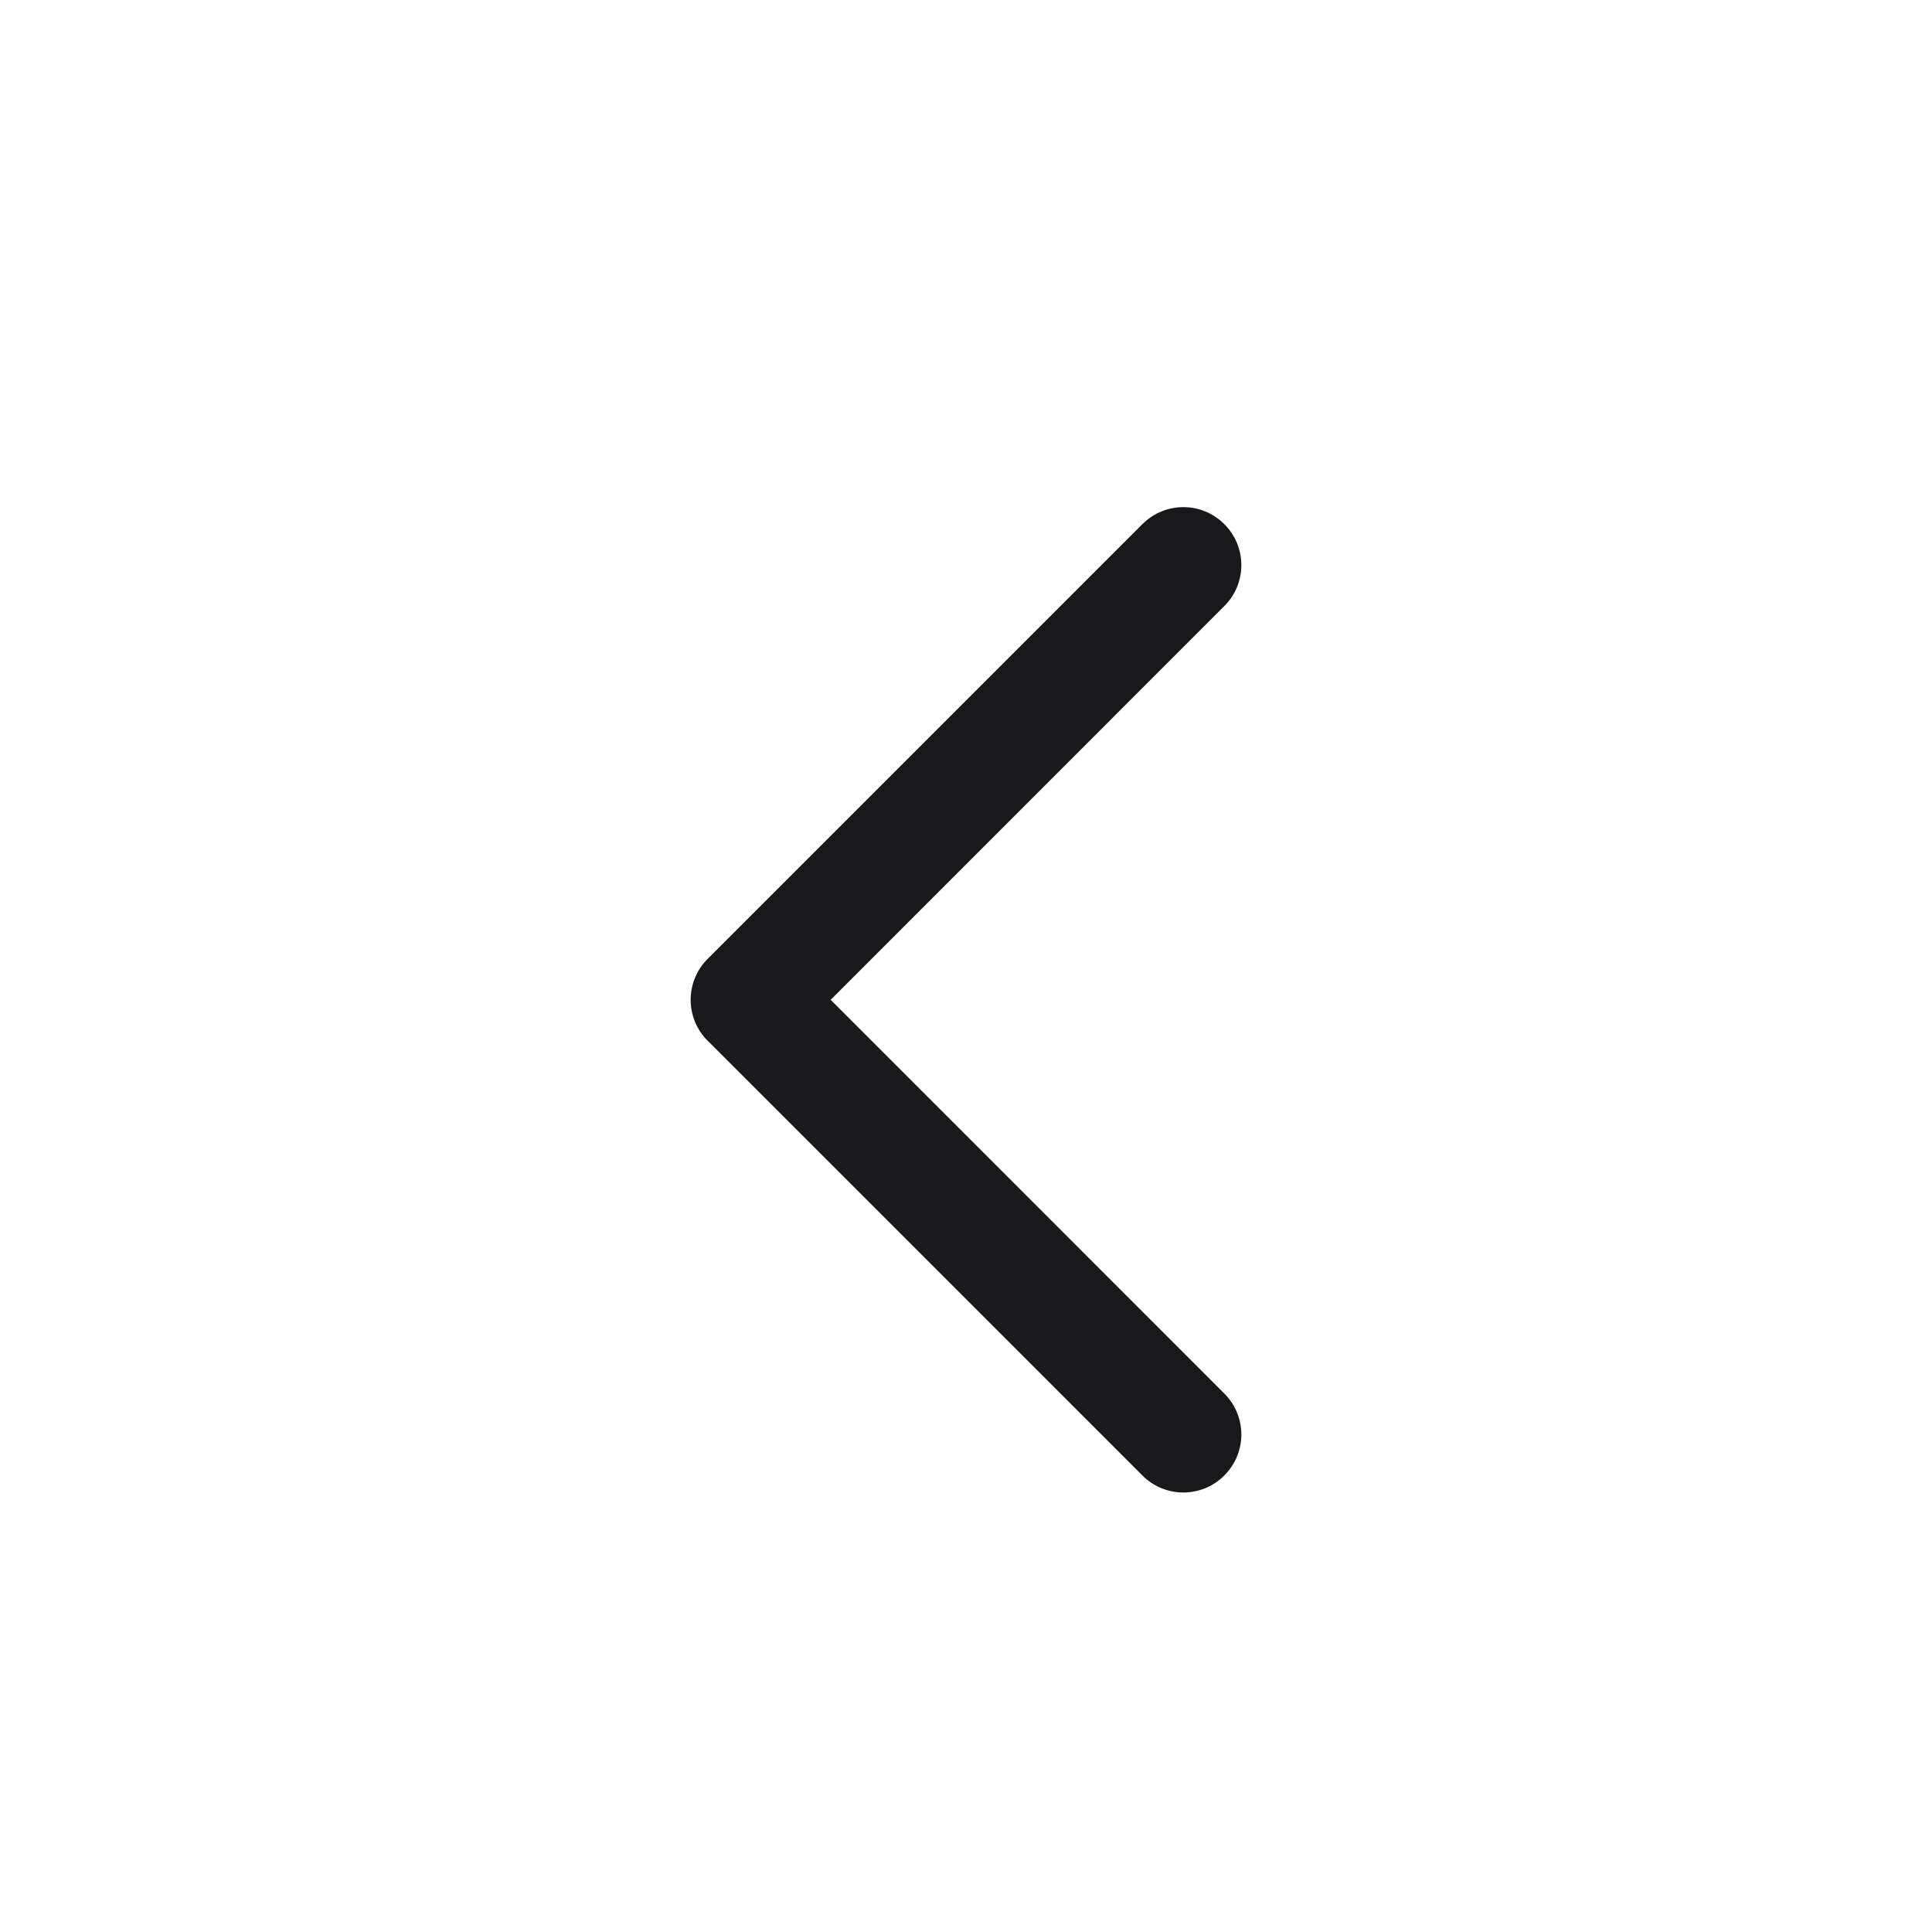
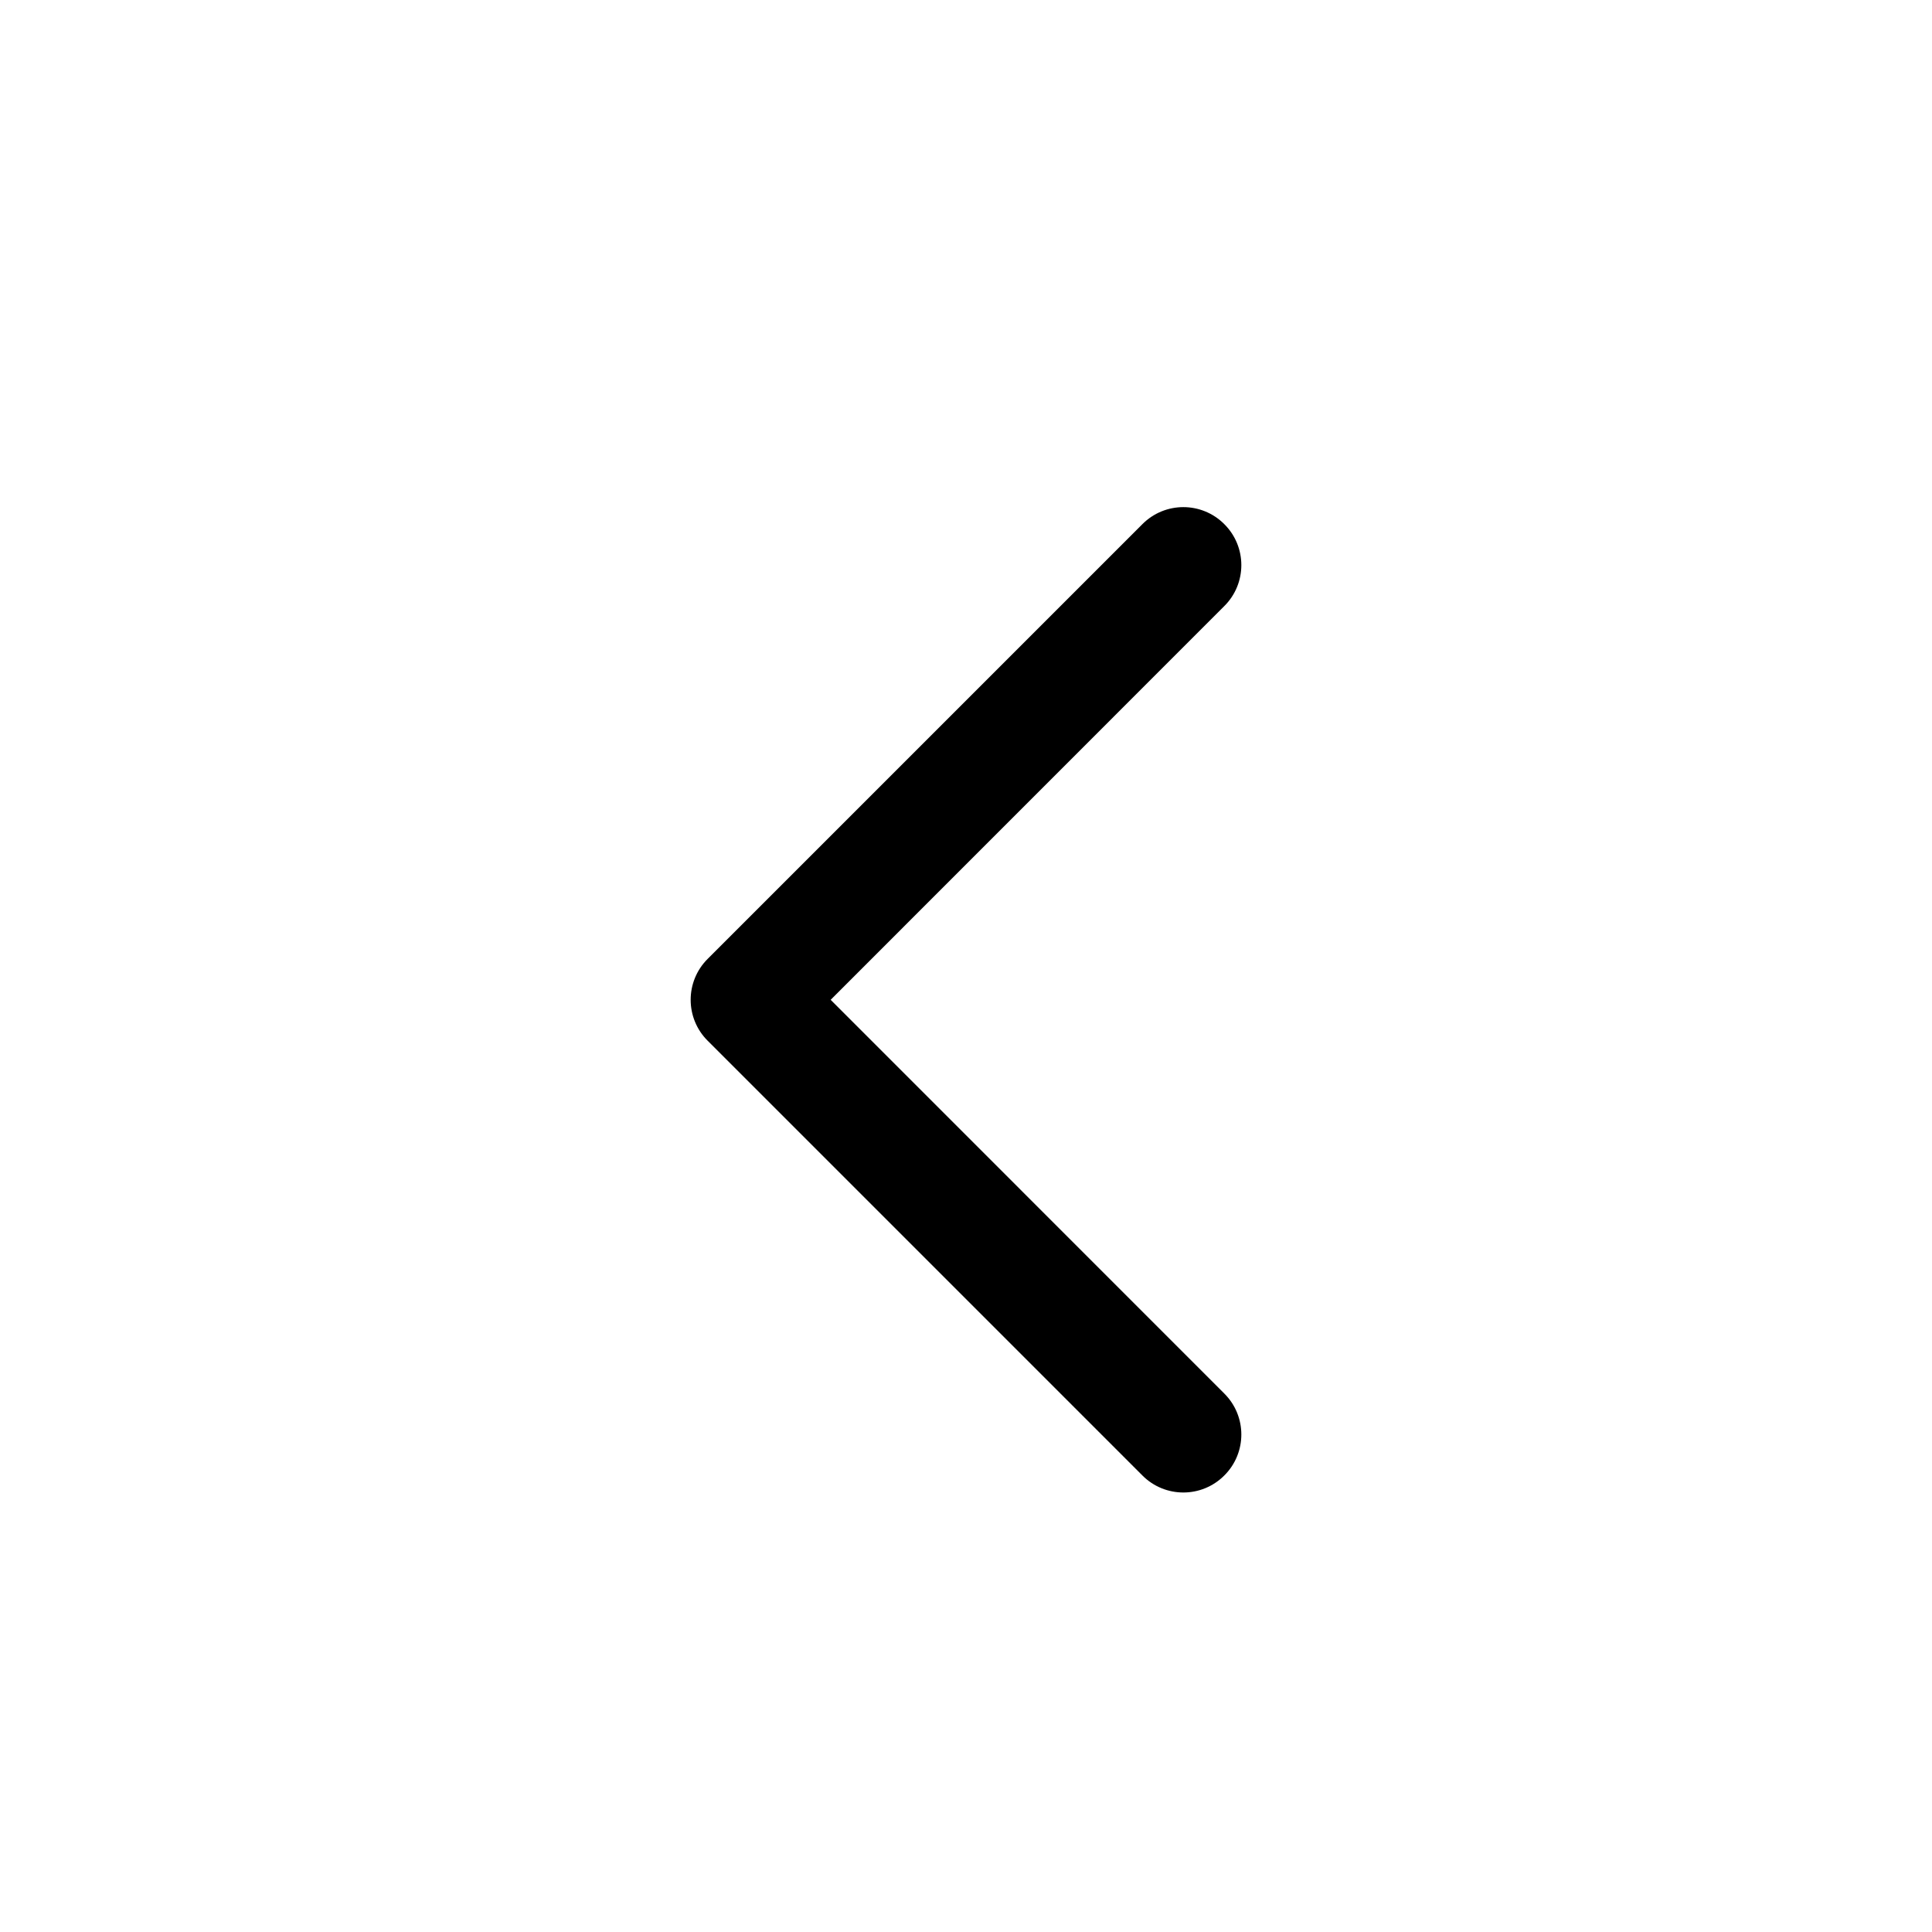
<svg xmlns="http://www.w3.org/2000/svg" width="20" height="20" viewBox="0 0 20 20" fill="none">
-   <path fill-rule="evenodd" clip-rule="evenodd" d="M7.326 10.774C7.091 10.54 7.091 10.16 7.326 9.926L11.826 5.426C12.06 5.191 12.44 5.191 12.674 5.426C12.909 5.66 12.909 6.04 12.674 6.274L8.599 10.35L12.674 14.426C12.909 14.66 12.909 15.04 12.674 15.274C12.44 15.509 12.06 15.509 11.826 15.274L7.326 10.774Z" fill="#19191C" />
+   <path fill-rule="evenodd" clip-rule="evenodd" d="M7.326 10.774C7.091 10.54 7.091 10.16 7.326 9.926L11.826 5.426C12.06 5.191 12.44 5.191 12.674 5.426C12.909 5.66 12.909 6.04 12.674 6.274L8.599 10.35L12.674 14.426C12.909 14.66 12.909 15.04 12.674 15.274C12.44 15.509 12.06 15.509 11.826 15.274L7.326 10.774Z" fill="currentColor" />
</svg>
